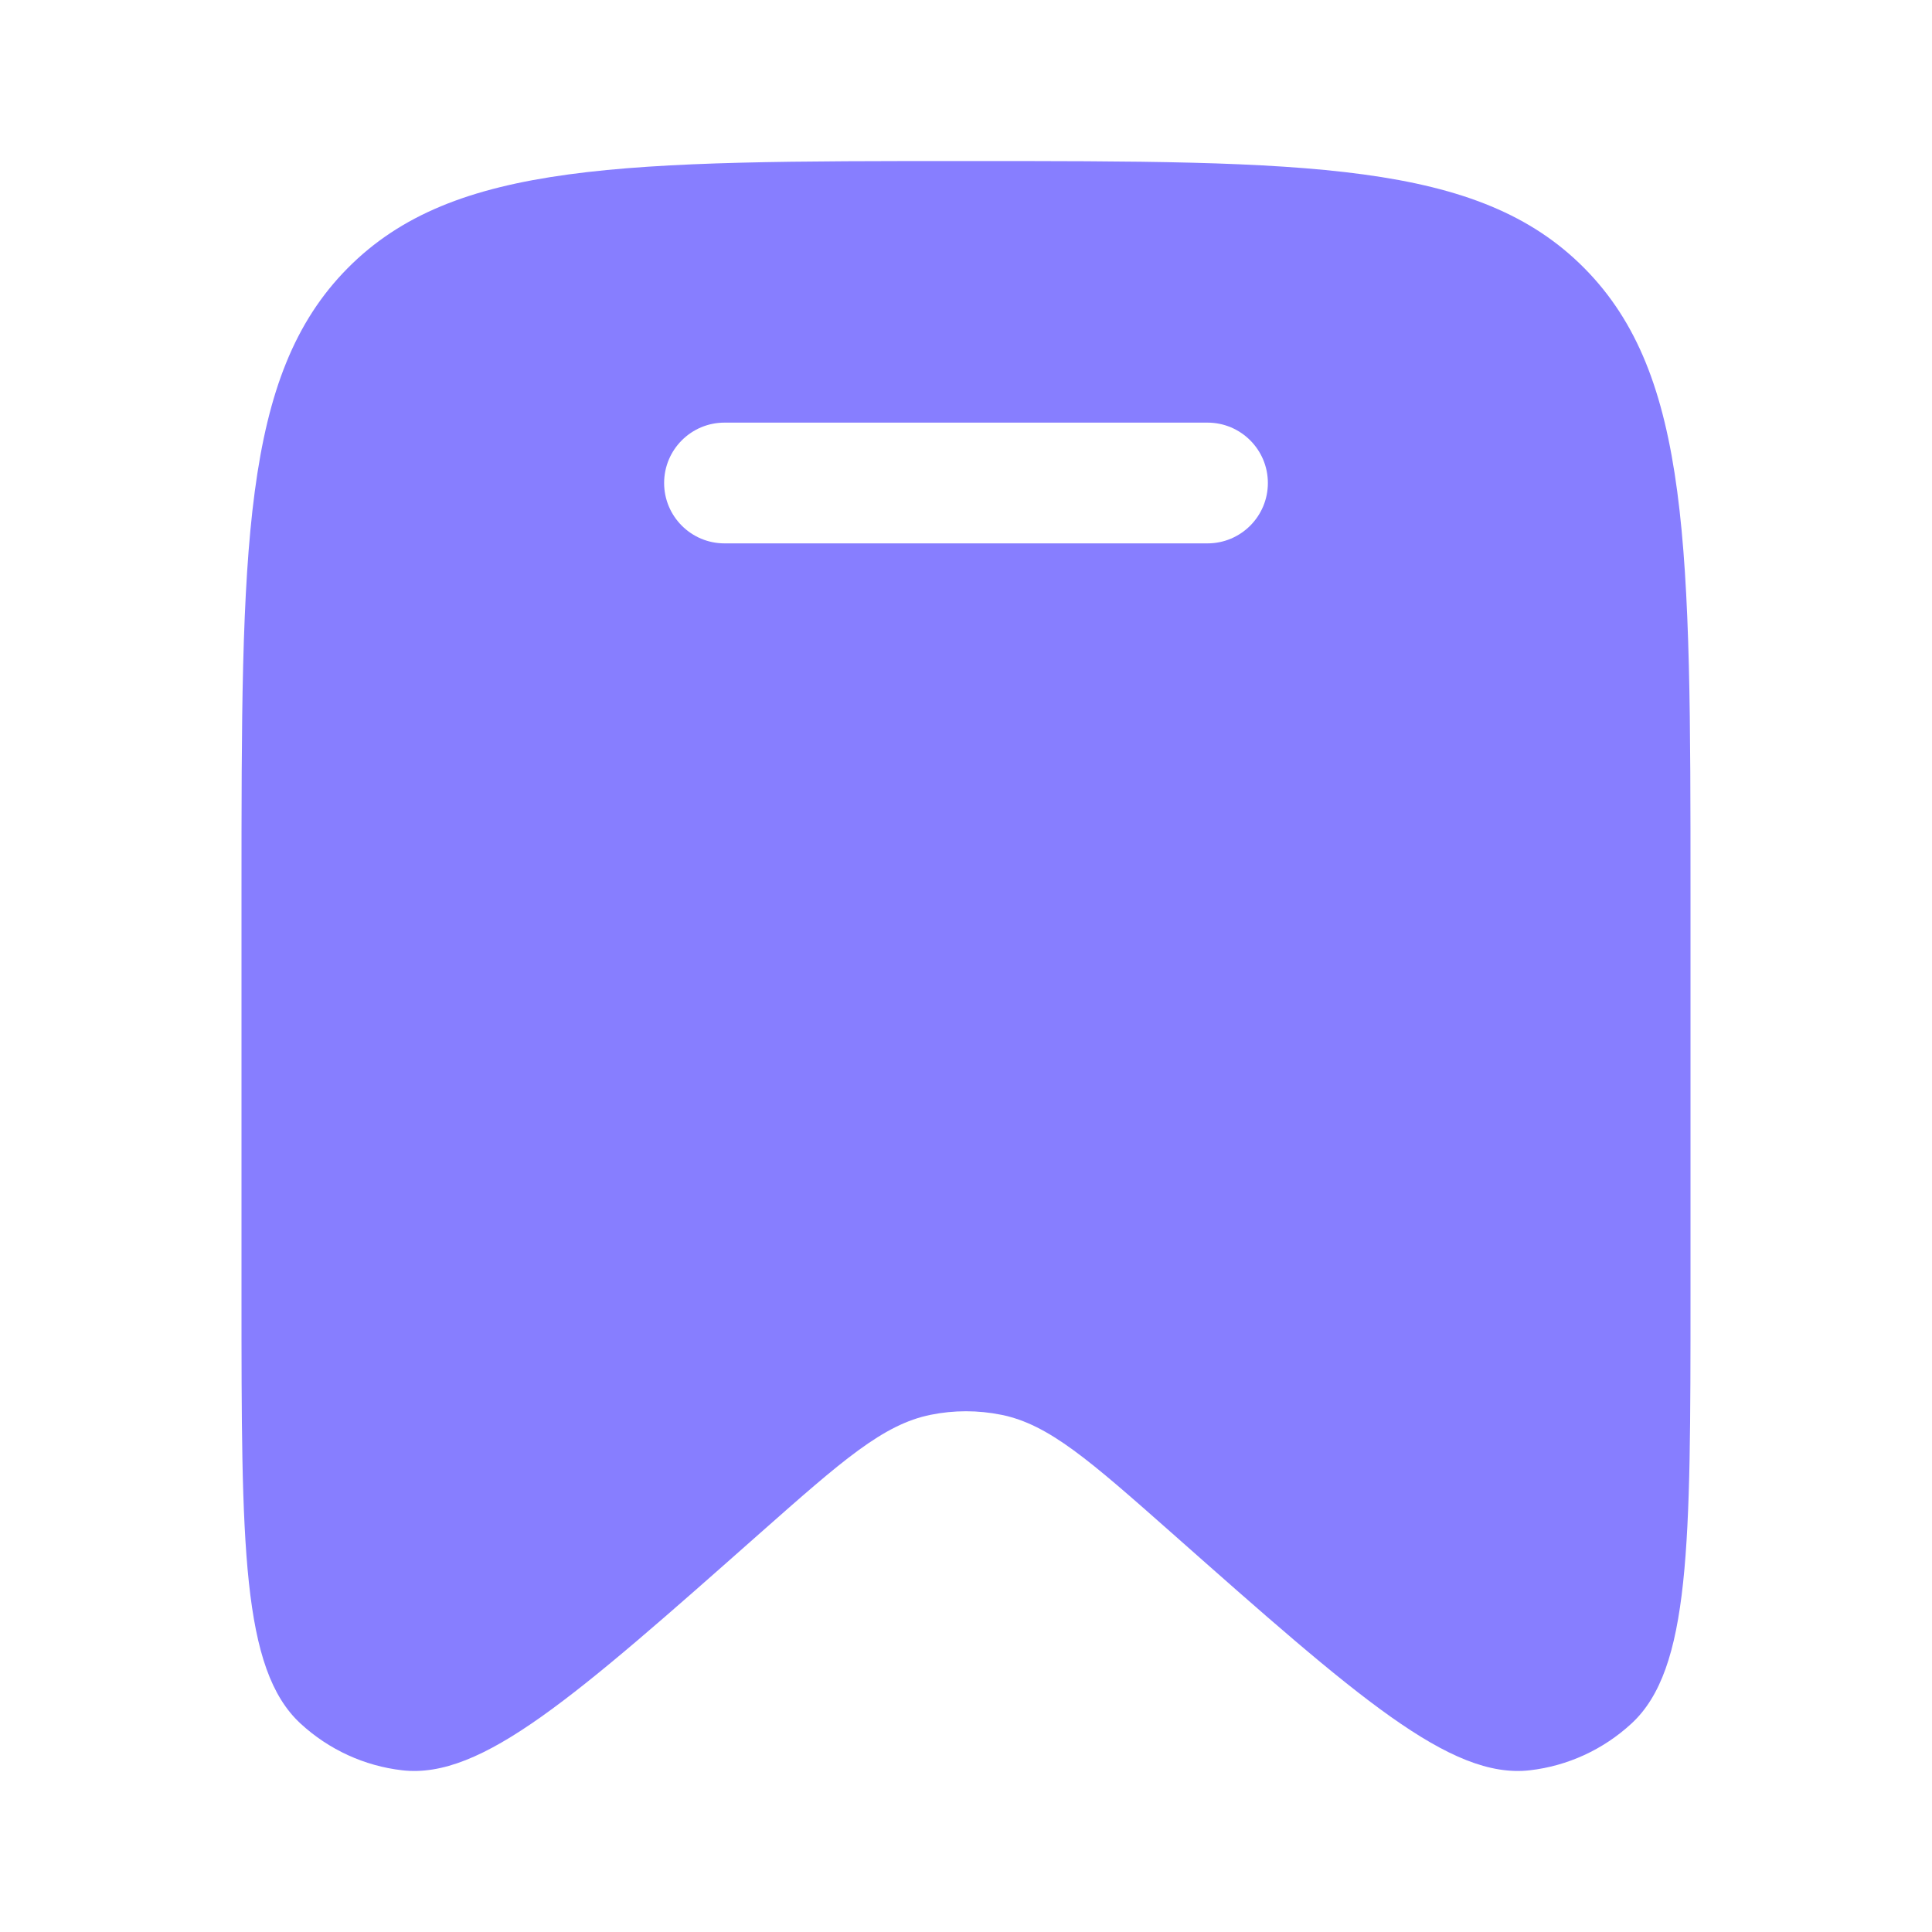
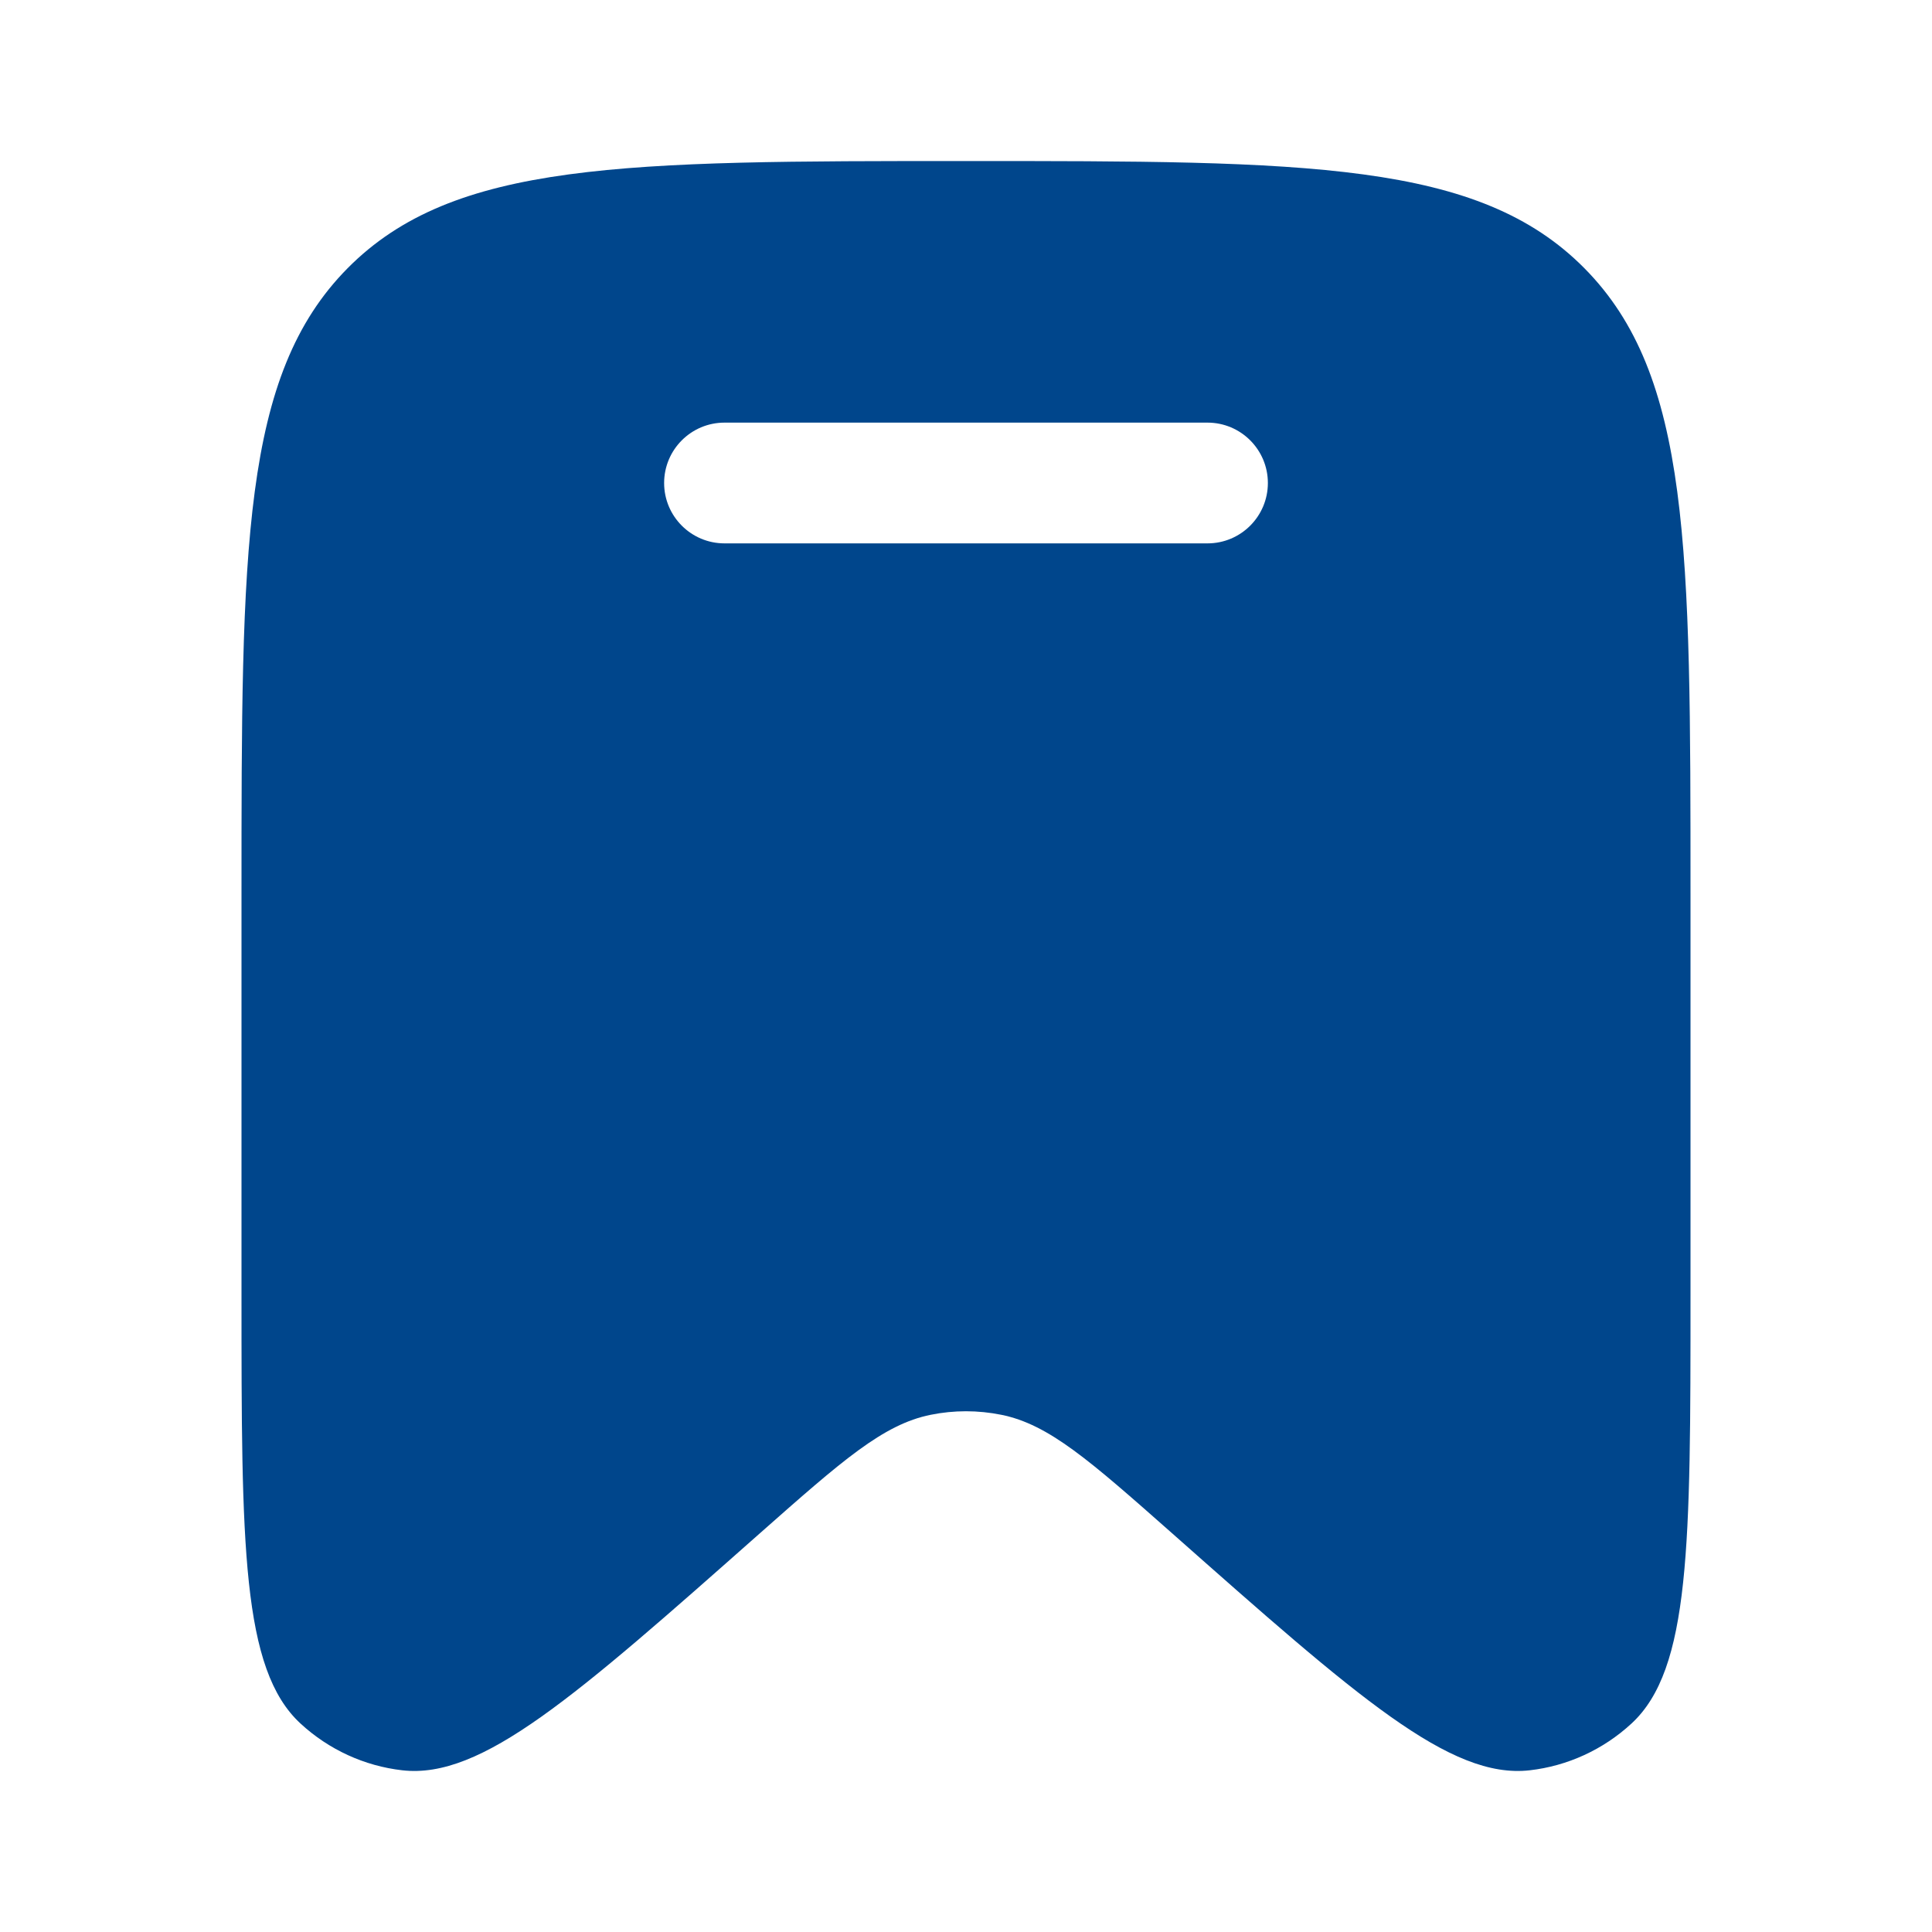
<svg xmlns="http://www.w3.org/2000/svg" width="20" height="20" viewBox="0 0 20 20" fill="none">
-   <path fill-rule="evenodd" clip-rule="evenodd" d="M17.5 9.248V13.409C17.5 15.989 17.5 17.28 16.888 17.843C16.596 18.112 16.228 18.281 15.836 18.326C15.013 18.42 14.053 17.571 12.132 15.871C11.282 15.12 10.858 14.745 10.366 14.646C10.124 14.597 9.875 14.597 9.634 14.646C9.142 14.745 8.718 15.12 7.868 15.871C5.947 17.571 4.987 18.42 4.164 18.326C3.772 18.281 3.404 18.112 3.112 17.843C2.5 17.28 2.5 15.989 2.5 13.409V9.248C2.5 5.674 2.5 3.887 3.598 2.777C4.697 1.667 6.464 1.667 10 1.667C13.536 1.667 15.303 1.667 16.402 2.777C17.5 3.887 17.5 5.674 17.5 9.248ZM6.875 5C6.875 4.655 7.155 4.375 7.5 4.375H12.5C12.845 4.375 13.125 4.655 13.125 5C13.125 5.345 12.845 5.625 12.5 5.625H7.5C7.155 5.625 6.875 5.345 6.875 5Z" fill="#877EFF" />
+   <path fill-rule="evenodd" clip-rule="evenodd" d="M17.5 9.248V13.409C17.5 15.989 17.5 17.28 16.888 17.843C16.596 18.112 16.228 18.281 15.836 18.326C15.013 18.42 14.053 17.571 12.132 15.871C11.282 15.12 10.858 14.745 10.366 14.646C10.124 14.597 9.875 14.597 9.634 14.646C9.142 14.745 8.718 15.12 7.868 15.871C5.947 17.571 4.987 18.42 4.164 18.326C3.772 18.281 3.404 18.112 3.112 17.843C2.5 17.28 2.5 15.989 2.5 13.409V9.248C2.5 5.674 2.5 3.887 3.598 2.777C4.697 1.667 6.464 1.667 10 1.667C13.536 1.667 15.303 1.667 16.402 2.777C17.5 3.887 17.5 5.674 17.5 9.248ZM6.875 5C6.875 4.655 7.155 4.375 7.5 4.375H12.5C12.845 4.375 13.125 4.655 13.125 5C13.125 5.345 12.845 5.625 12.5 5.625H7.5C7.155 5.625 6.875 5.345 6.875 5Z" fill="#00468C" />
</svg>
